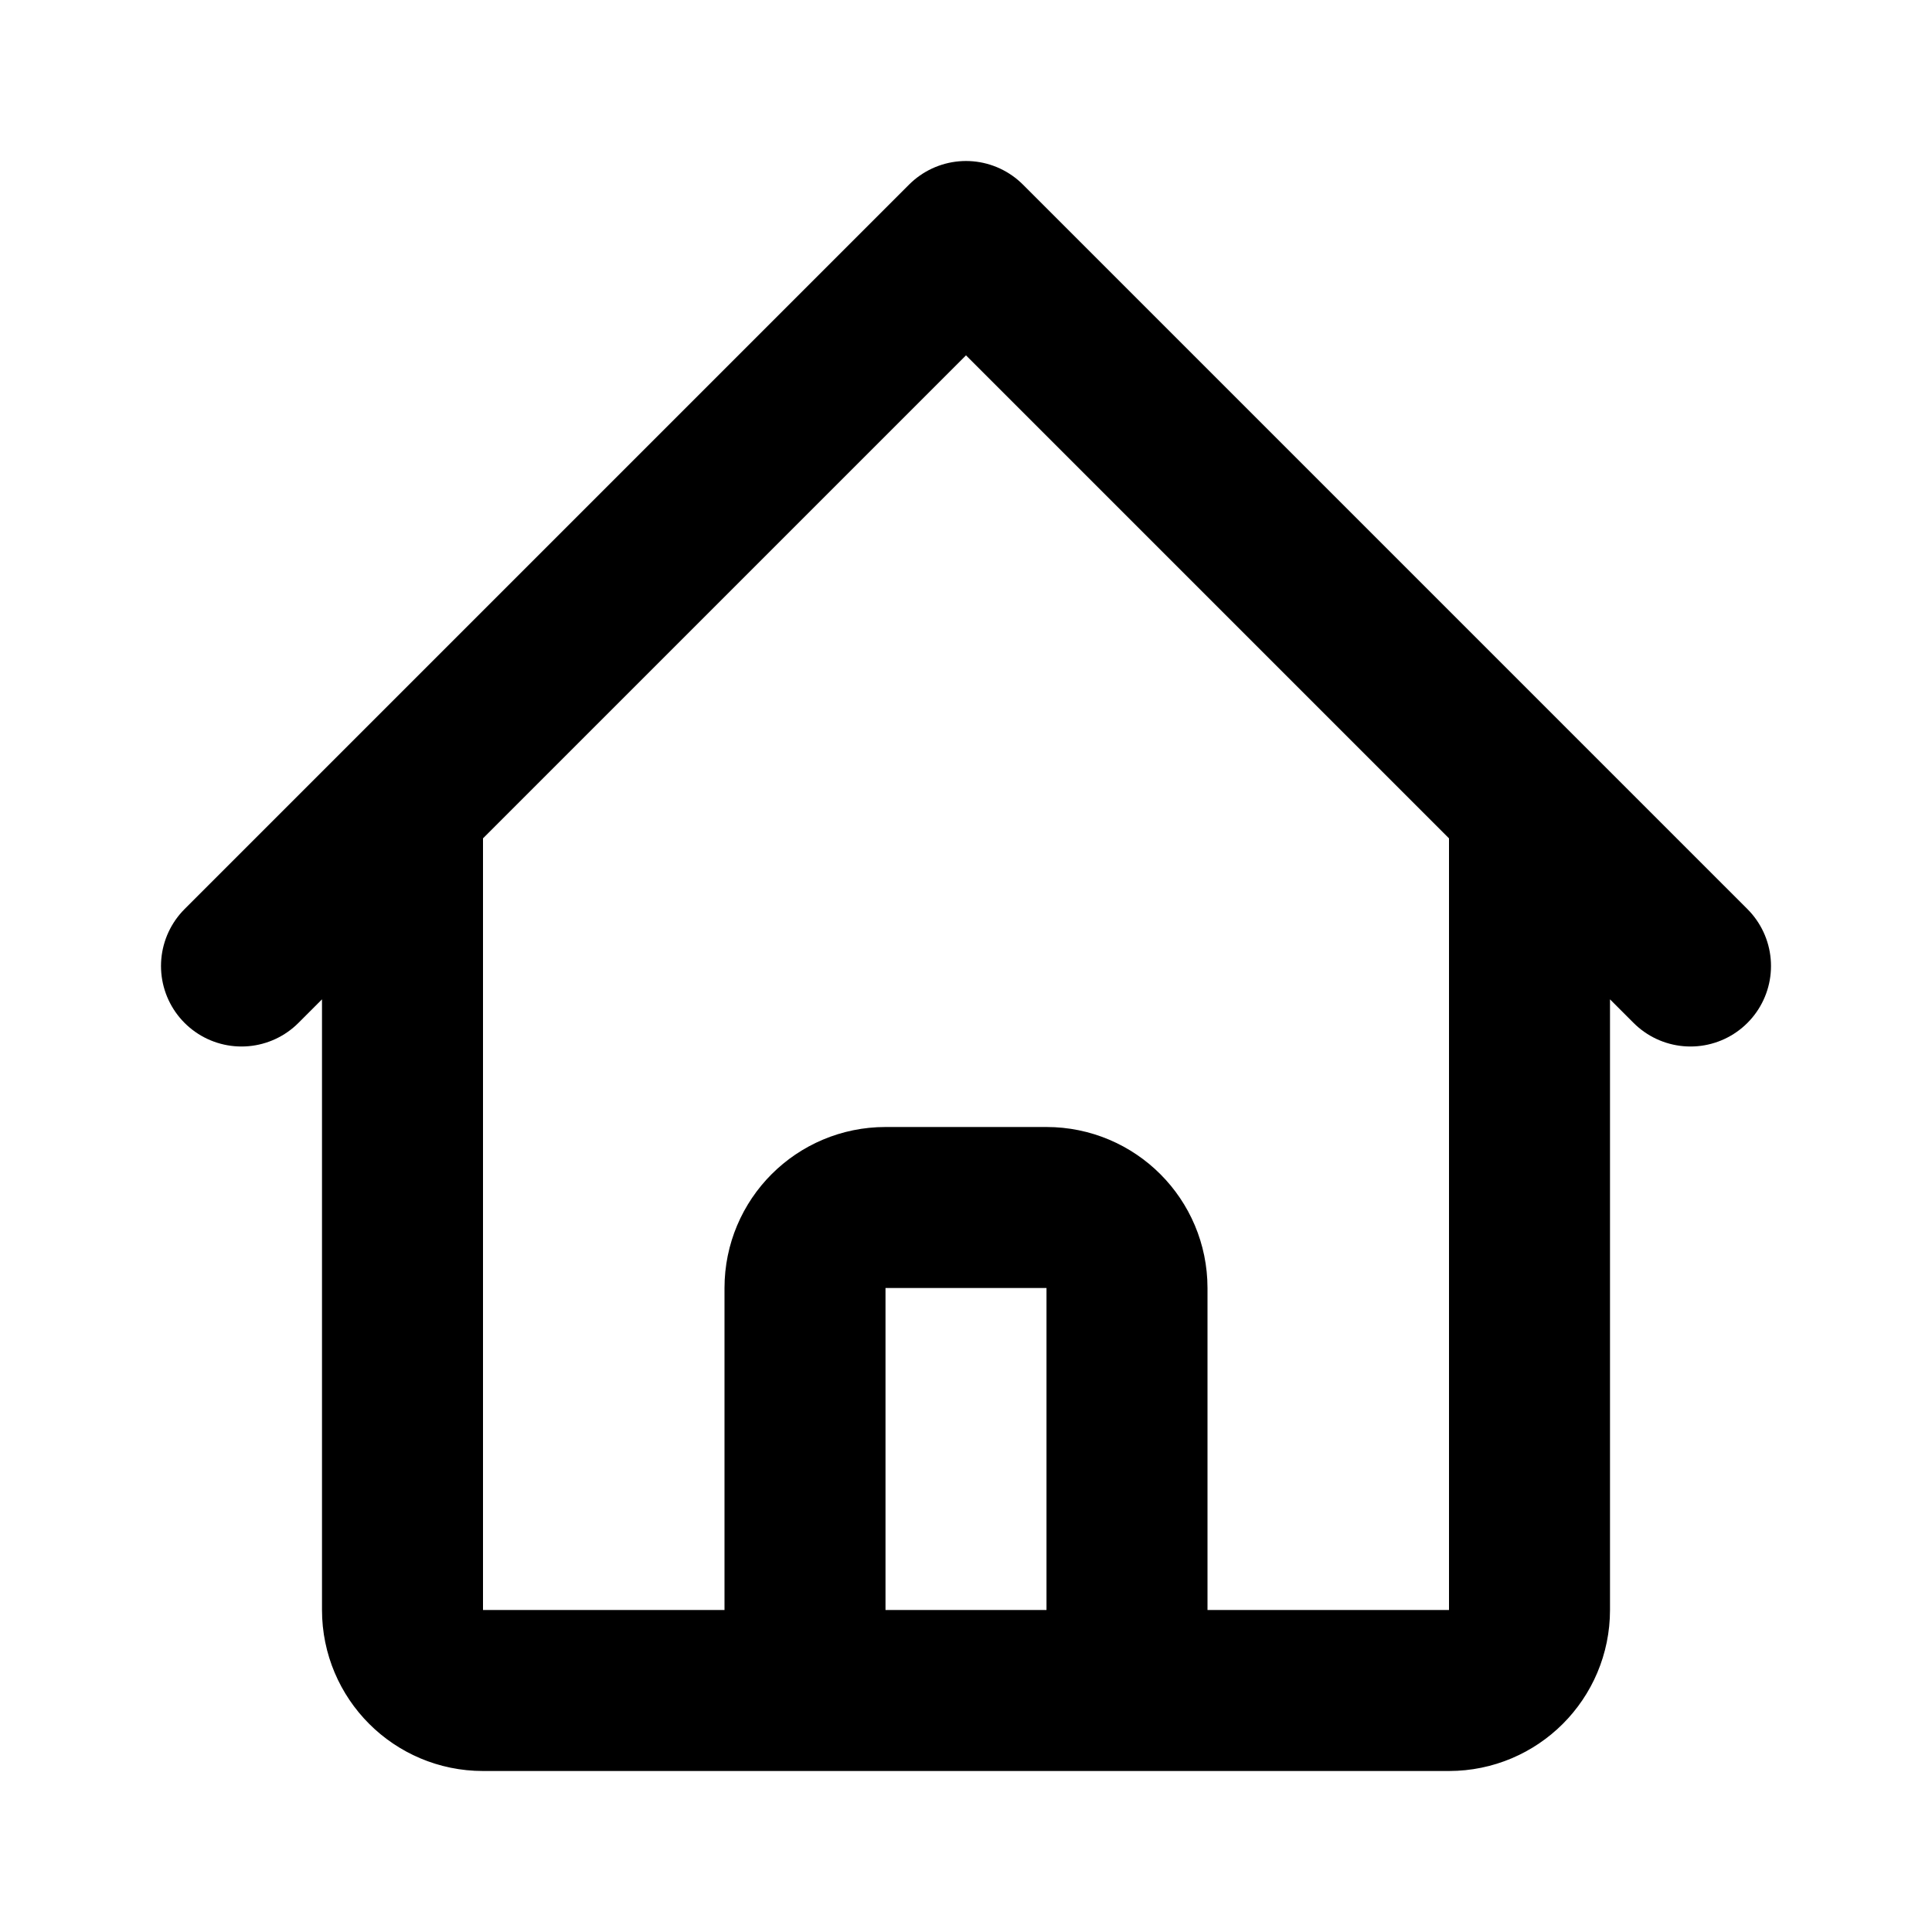
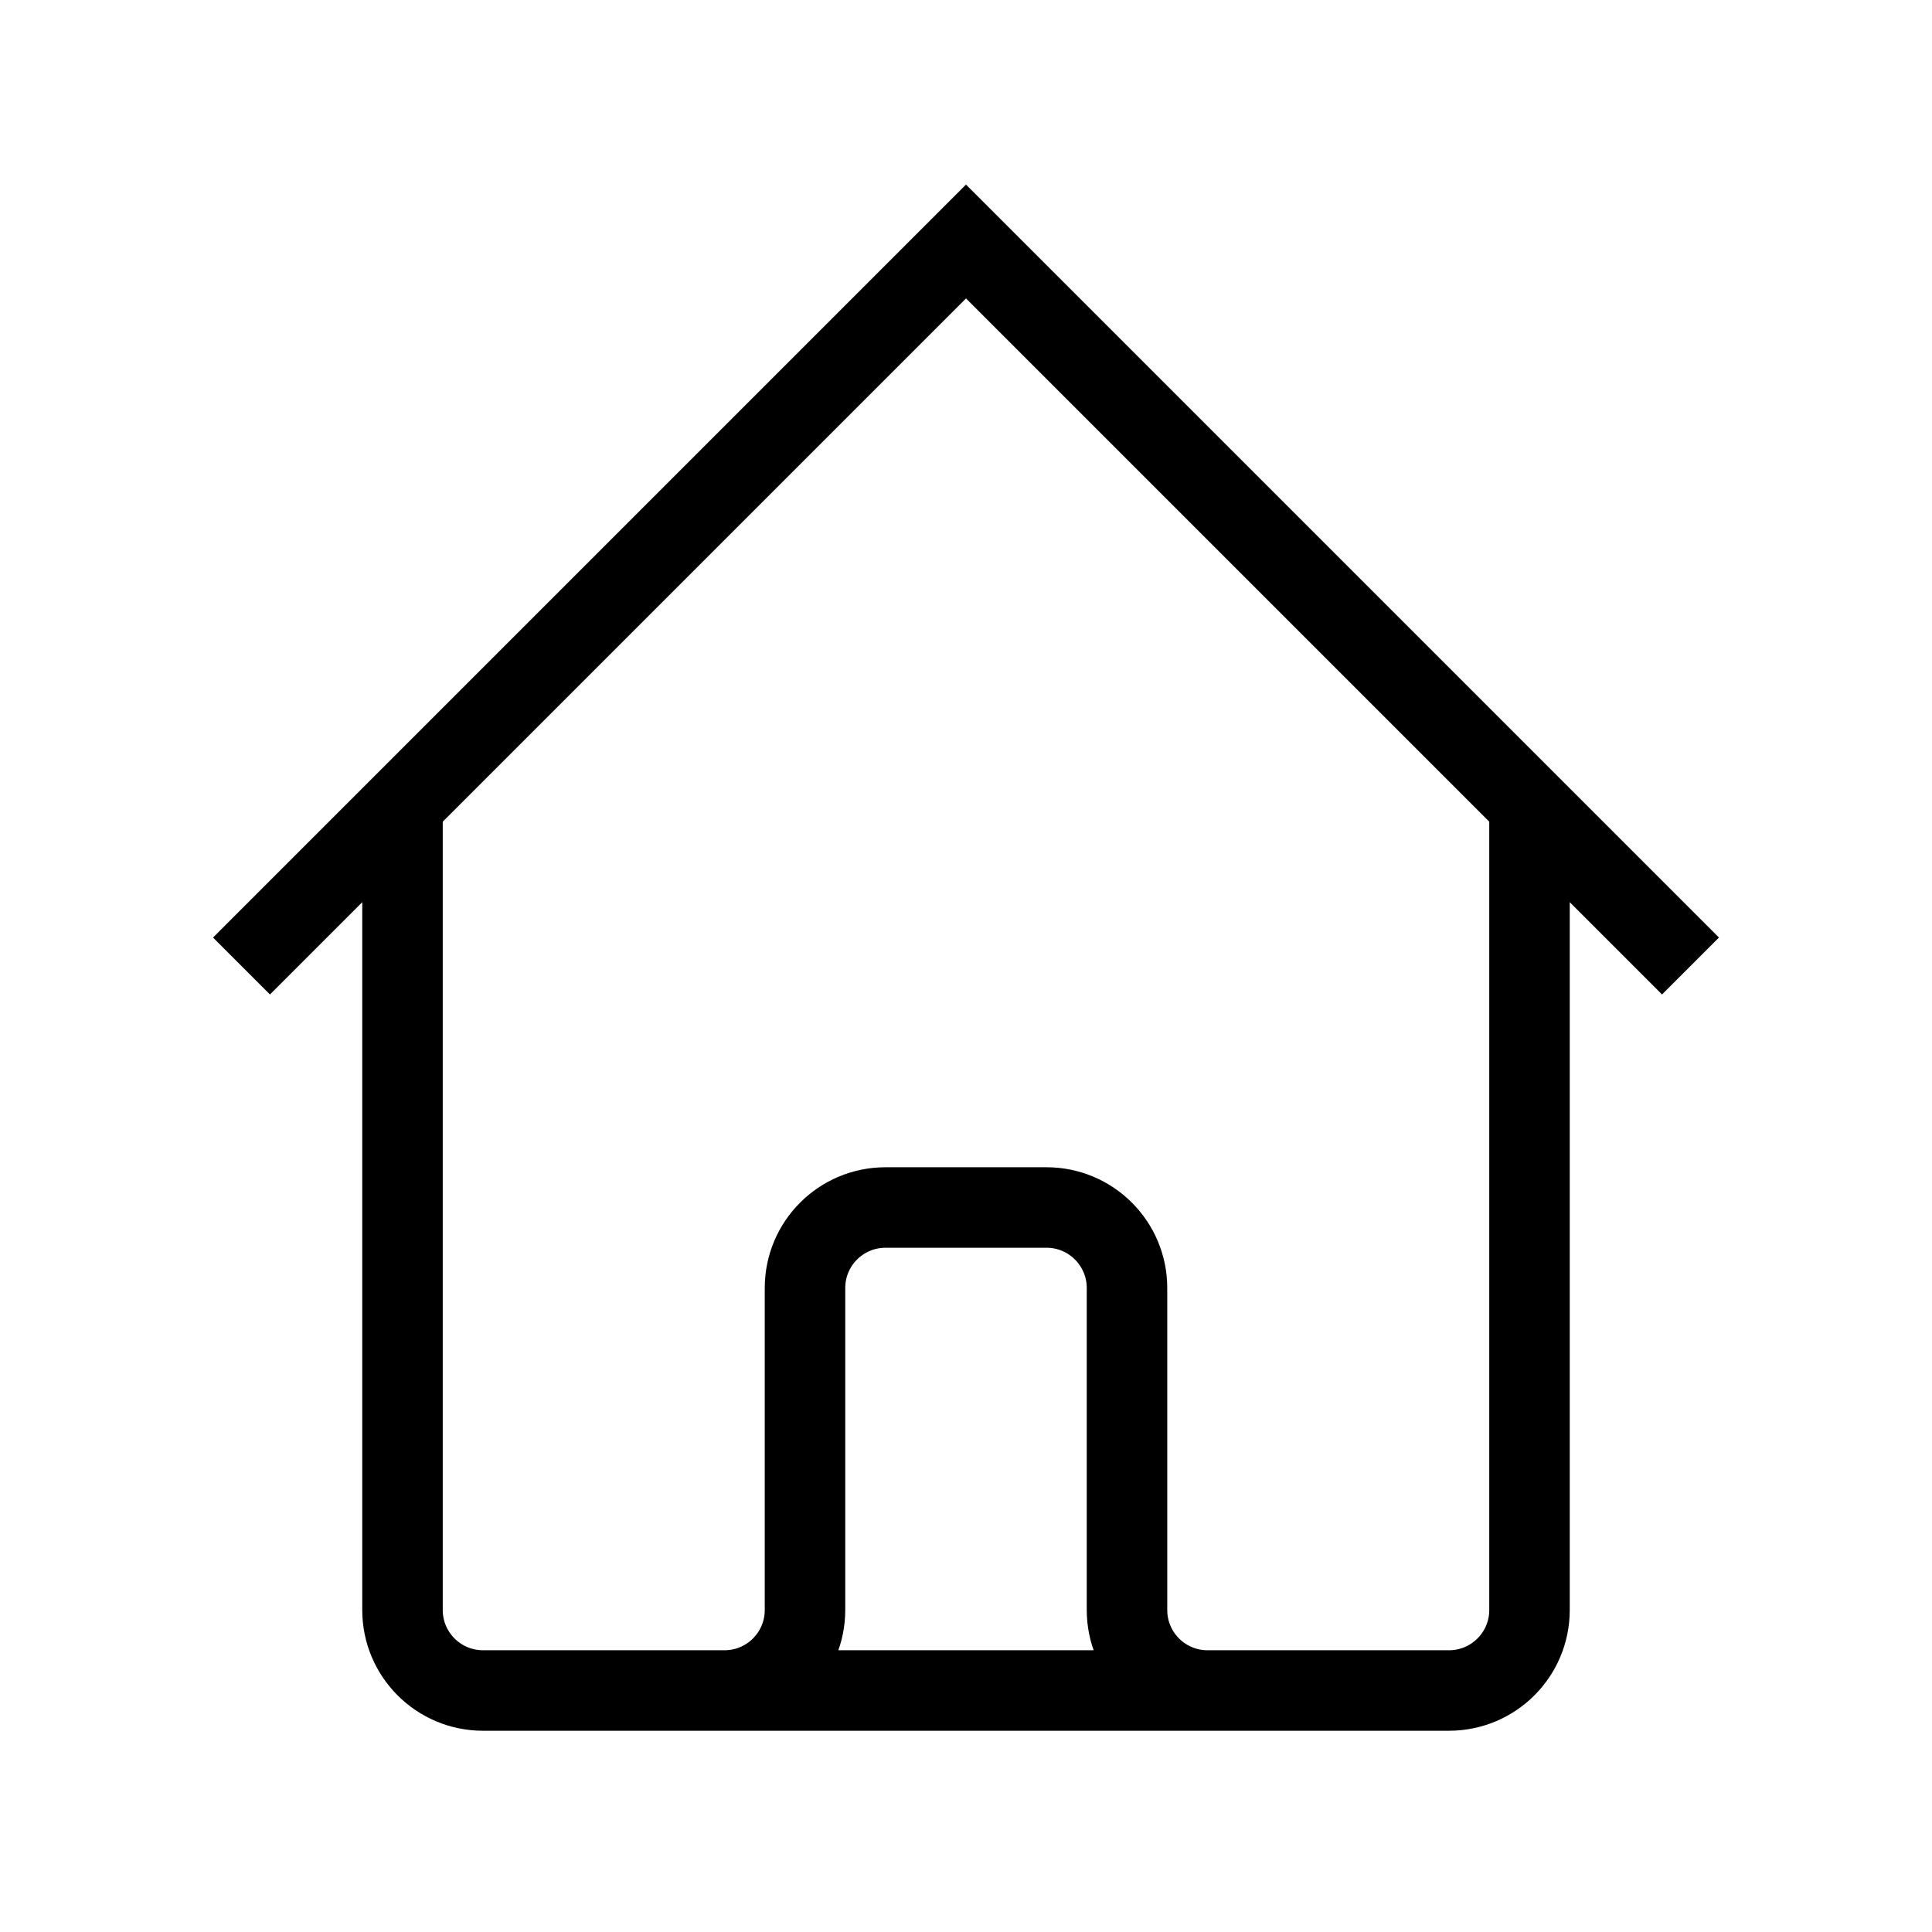
<svg xmlns="http://www.w3.org/2000/svg" className="w-6 h-6" fill="none" stroke="currentColor" viewBox="0 0 24 24">
-   <path stroke-linecap="round" stroke-linejoin="round" stroke-width="2" d="M3 12l2-2m0 0l7-7 7 7M5 10v10a1 1 0 001 1h3m10-11l2 2m-2-2v10a1 1 0 01-1 1h-3m-6 0a1 1 0 001-1v-4a1 1 0 011-1h2a1 1 0 011 1v4a1 1 0 001 1m-6 0h6" />
+   <path strokeLinecap="round" strokeLinejoin="round" strokeWidth="2" d="M3 12l2-2m0 0l7-7 7 7M5 10v10a1 1 0 001 1h3m10-11l2 2m-2-2v10a1 1 0 01-1 1h-3m-6 0a1 1 0 001-1v-4a1 1 0 011-1h2a1 1 0 011 1v4a1 1 0 001 1m-6 0h6" />
</svg>
